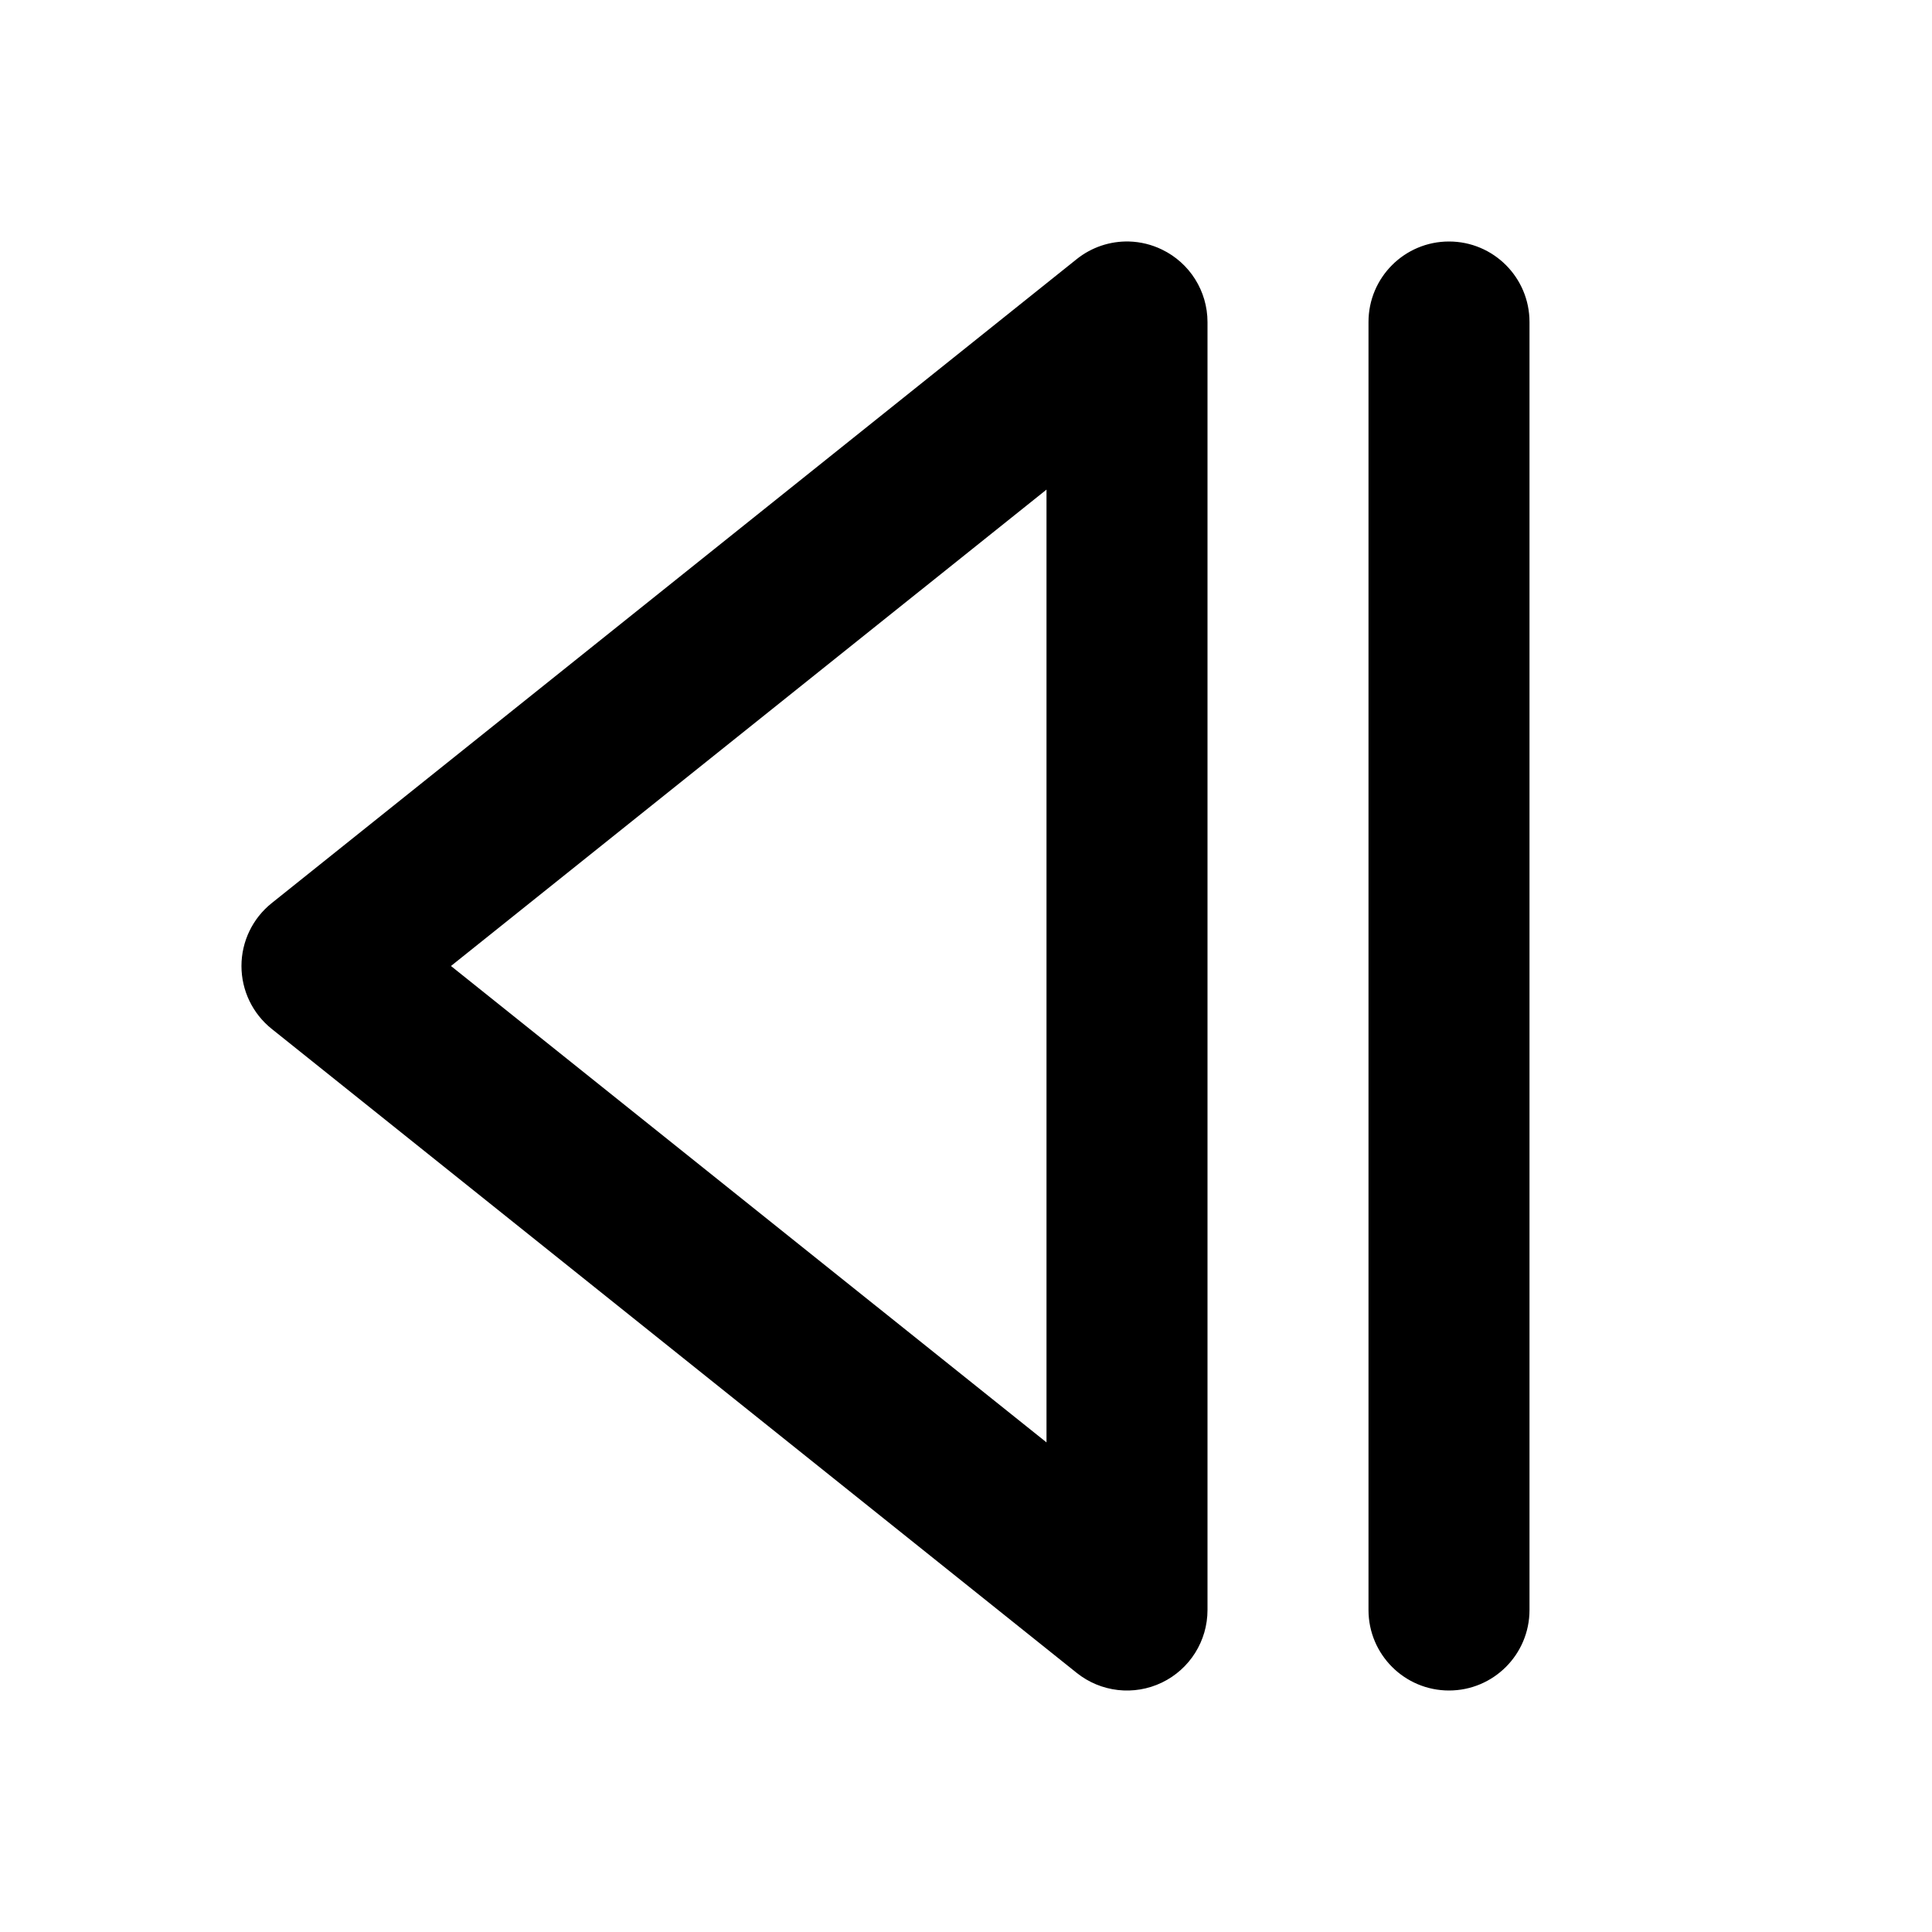
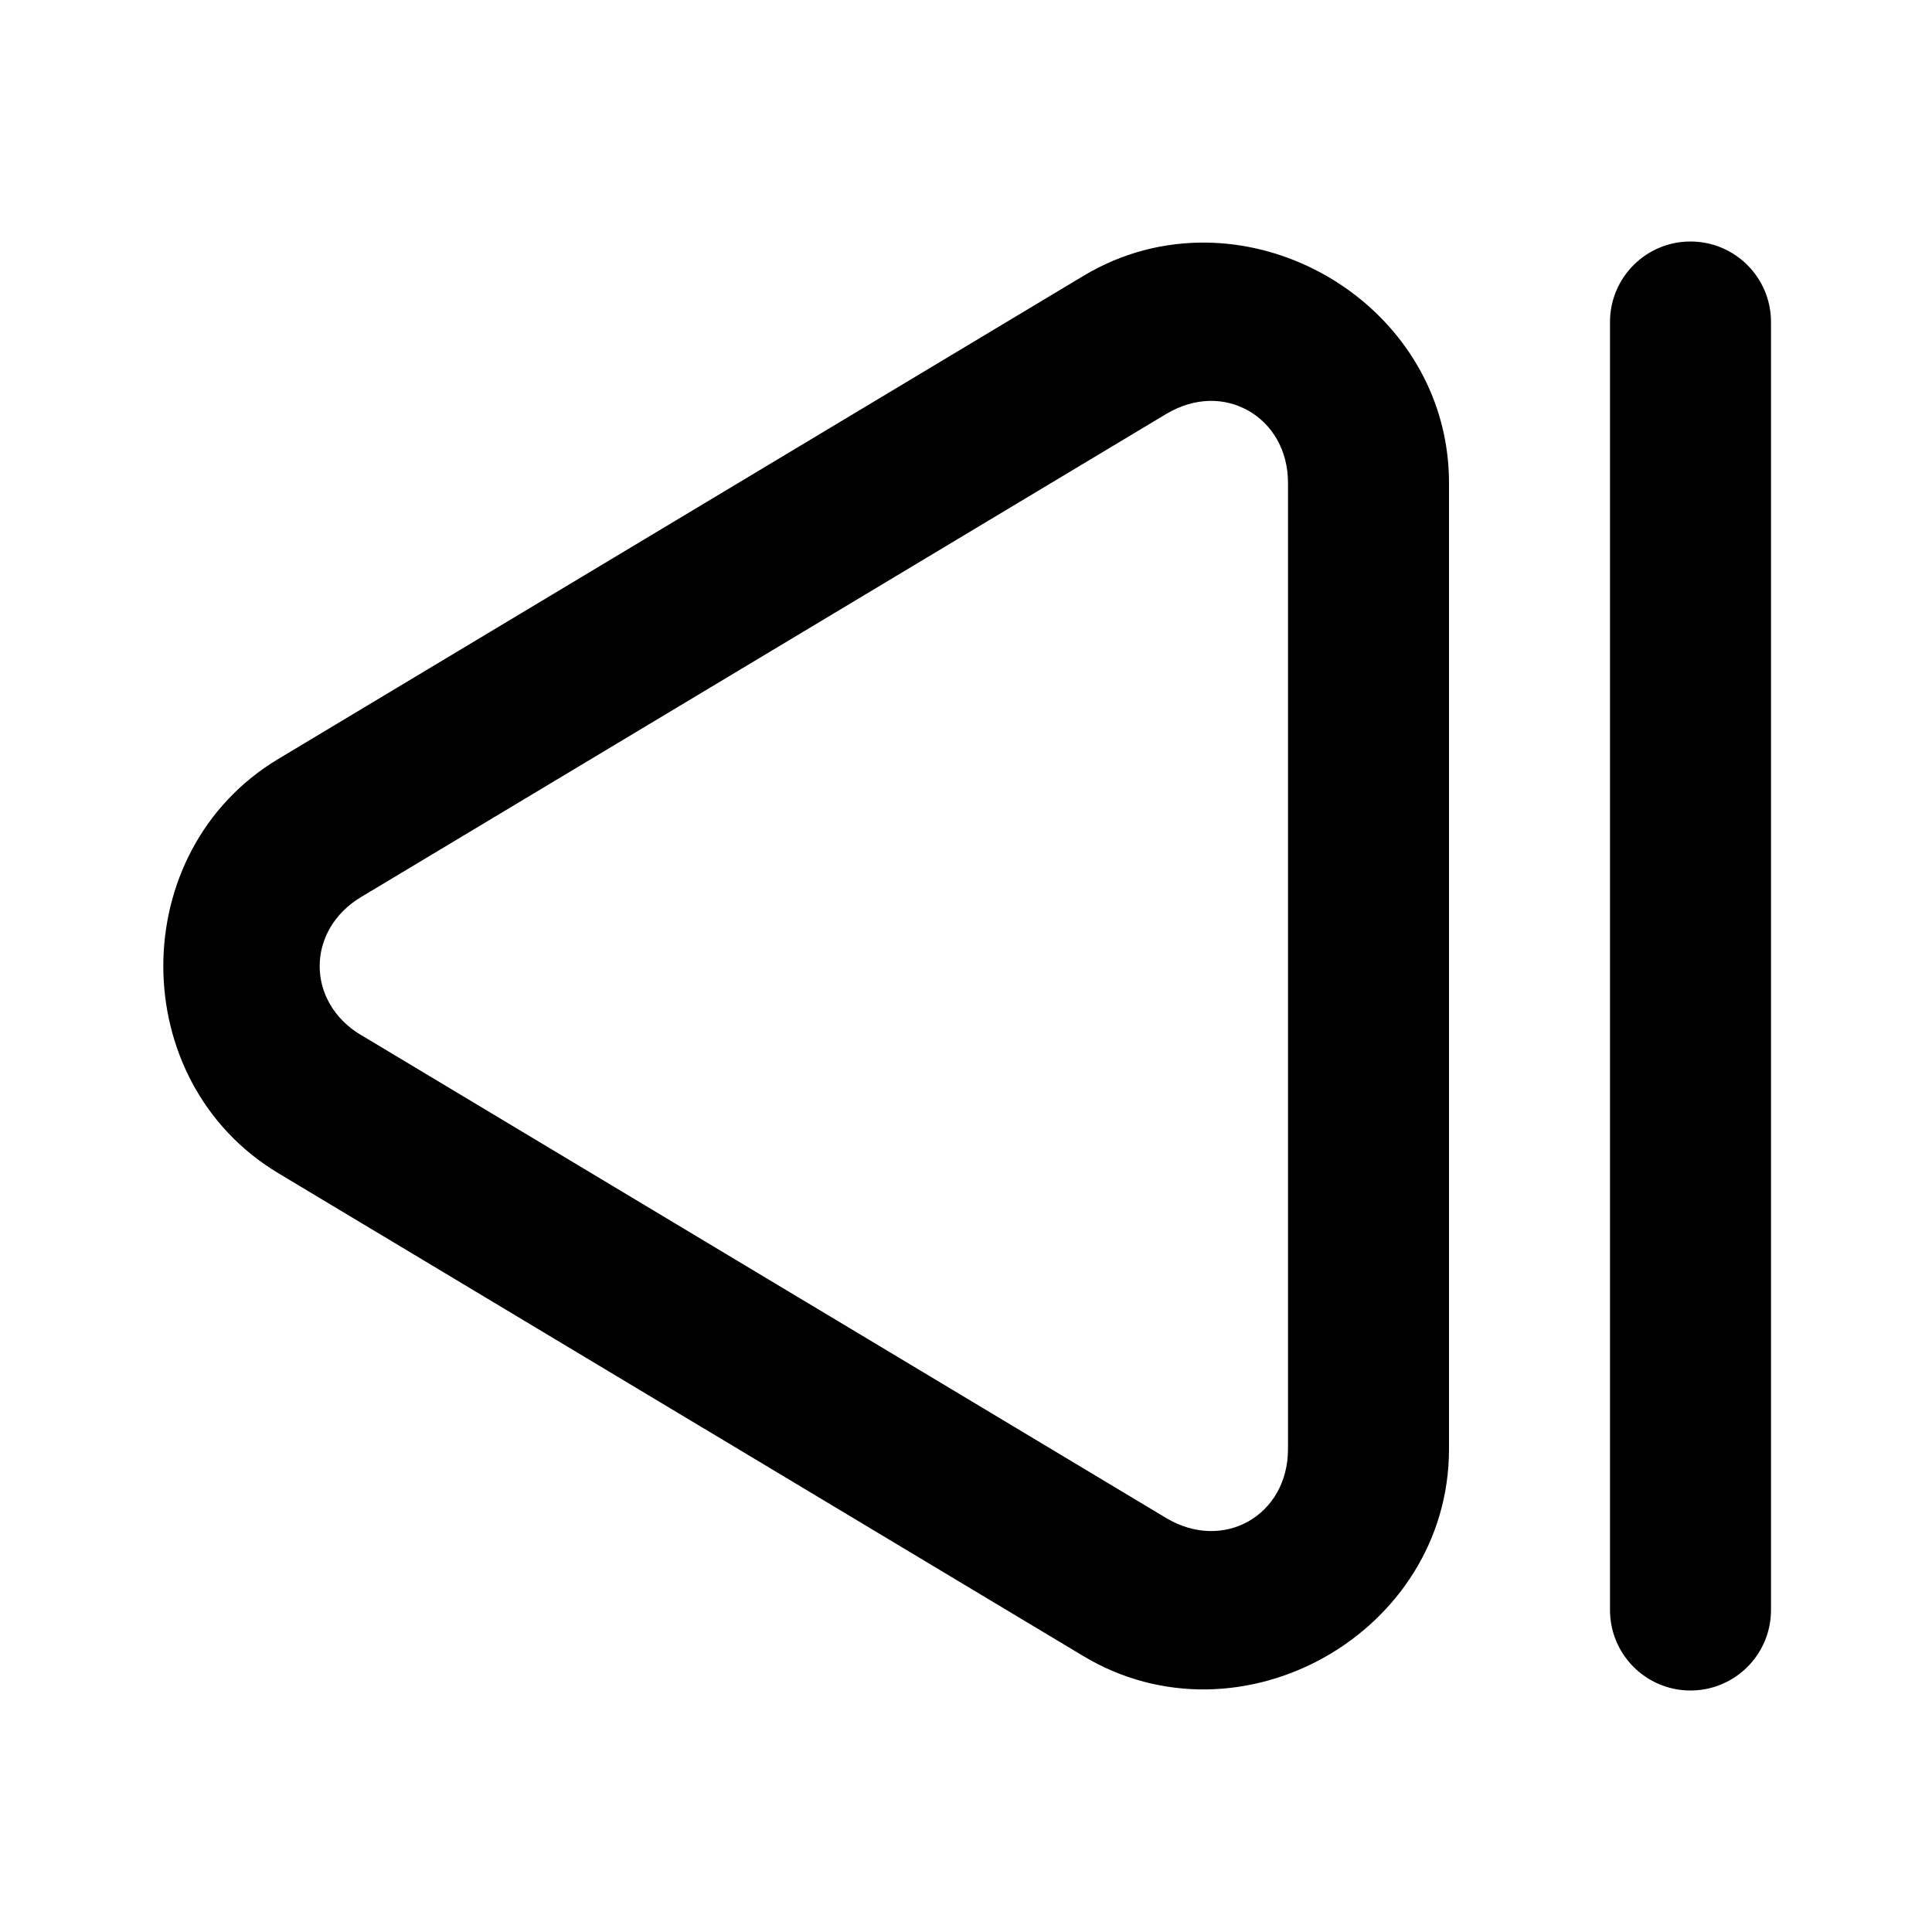
<svg xmlns="http://www.w3.org/2000/svg" width="24" height="24" viewBox="0 0 24 24" fill="currentColor" tags="arrow,previous,music,left,reverse" categories="multimedia,arrows">
-   <path d="M 14.027 3 A 1 1 0 0 0 13.375 3.219 L 3.375 11.219 A 1 1 0 0 0 3.375 12.781 L 13.375 20.781 A 1 1 0 0 0 15 20 L 15 4 A 1 1 0 0 0 14.434 3.1 A 1 1 0 0 0 14.027 3 z M 18 3 A 1 1 0 0 0 17 4 L 17 20 A 1 1 0 0 0 18 21 A 1 1 0 0 0 19 20 L 19 4 A 1 1 0 0 0 18 3 z M 13 6.082 L 13 17.918 L 5.602 12 L 13 6.082 z " />
+   <path d="M 21 3 A 1 1 0 0 0 20 4 L 20 20 A 1 1 0 0 0 21 21 A 1 1 0 0 0 22 20 L 22 4 A 1 1 0 0 0 21 3 z M 14.992 3.014 C 14.475 3.006 13.946 3.134 13.457 3.428 L 3.457 9.428 C 1.551 10.571 1.553 13.436 3.461 14.576 L 13.457 20.572 C 15.414 21.746 18 20.282 18 18 L 18 6 C 18 4.289 16.545 3.037 14.992 3.014 z M 15.021 4.98 C 15.196 4.976 15.363 5.019 15.508 5.102 C 15.798 5.266 16 5.586 16 6 L 16 18 C 16 18.827 15.196 19.283 14.486 18.857 L 4.488 12.859 A 1 1 0 0 0 4.486 12.859 C 3.799 12.449 3.8 11.554 4.486 11.143 L 14.486 5.143 C 14.664 5.036 14.847 4.985 15.021 4.98 z " />
</svg>
